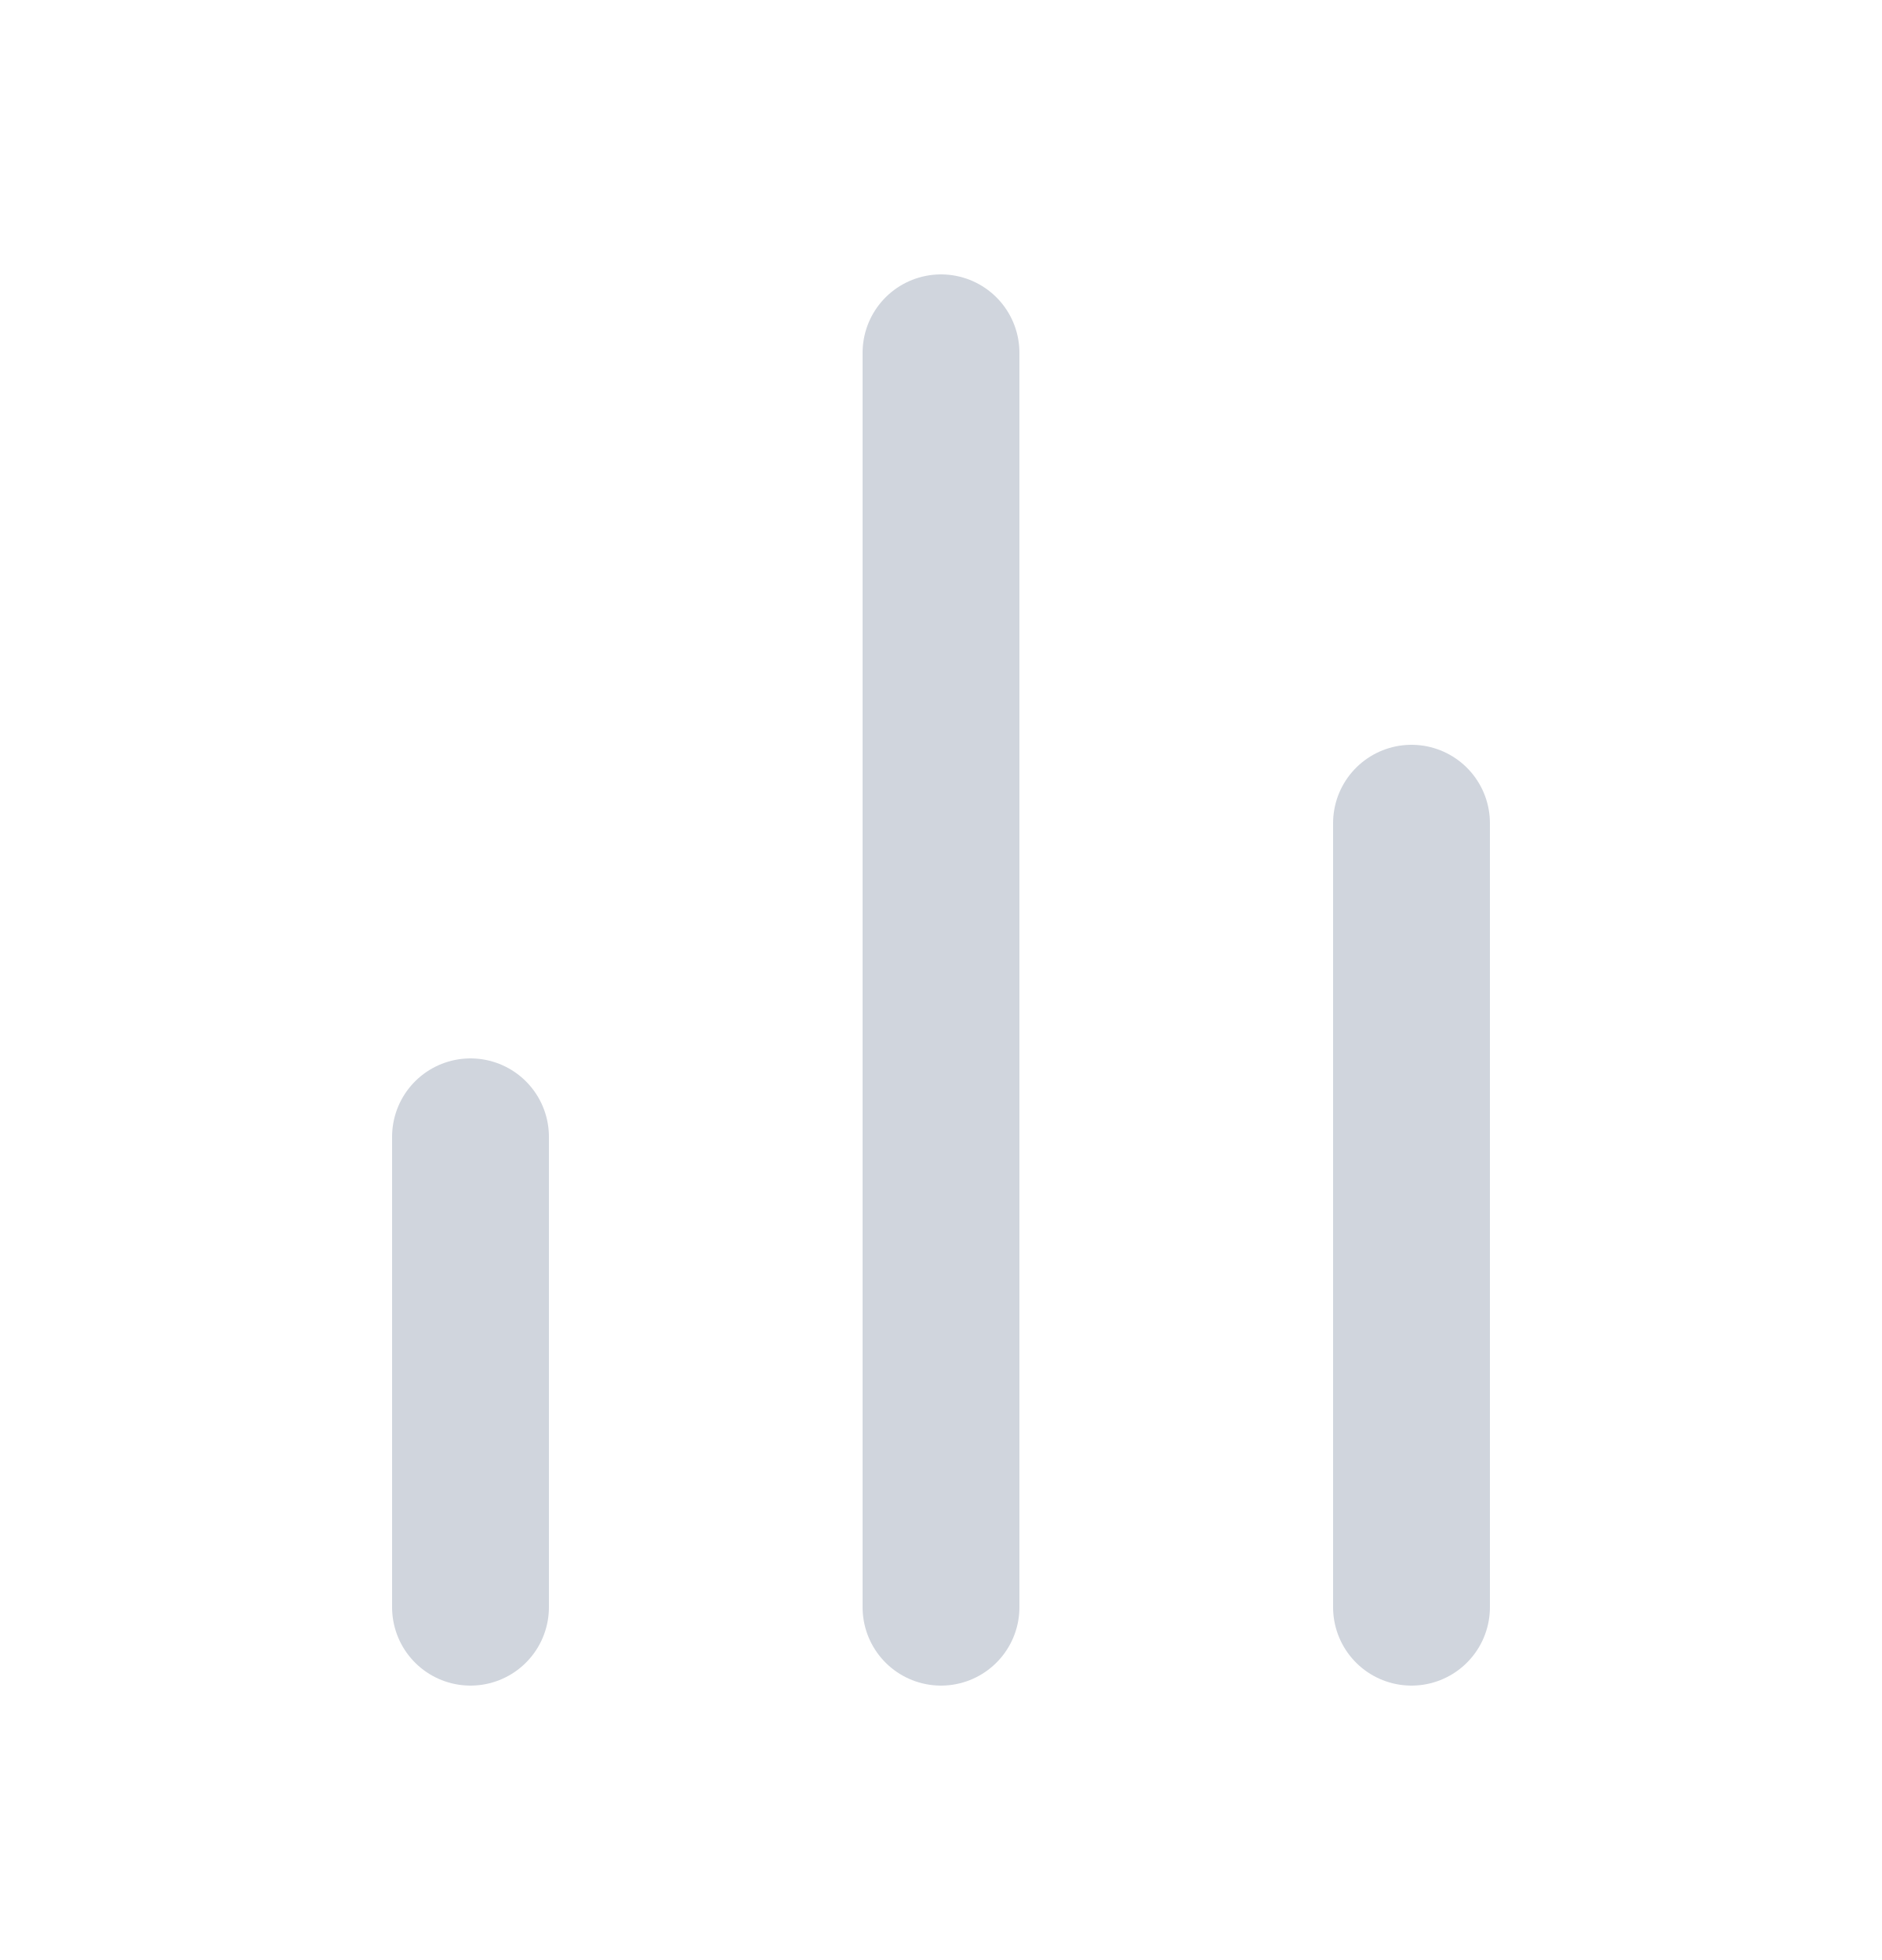
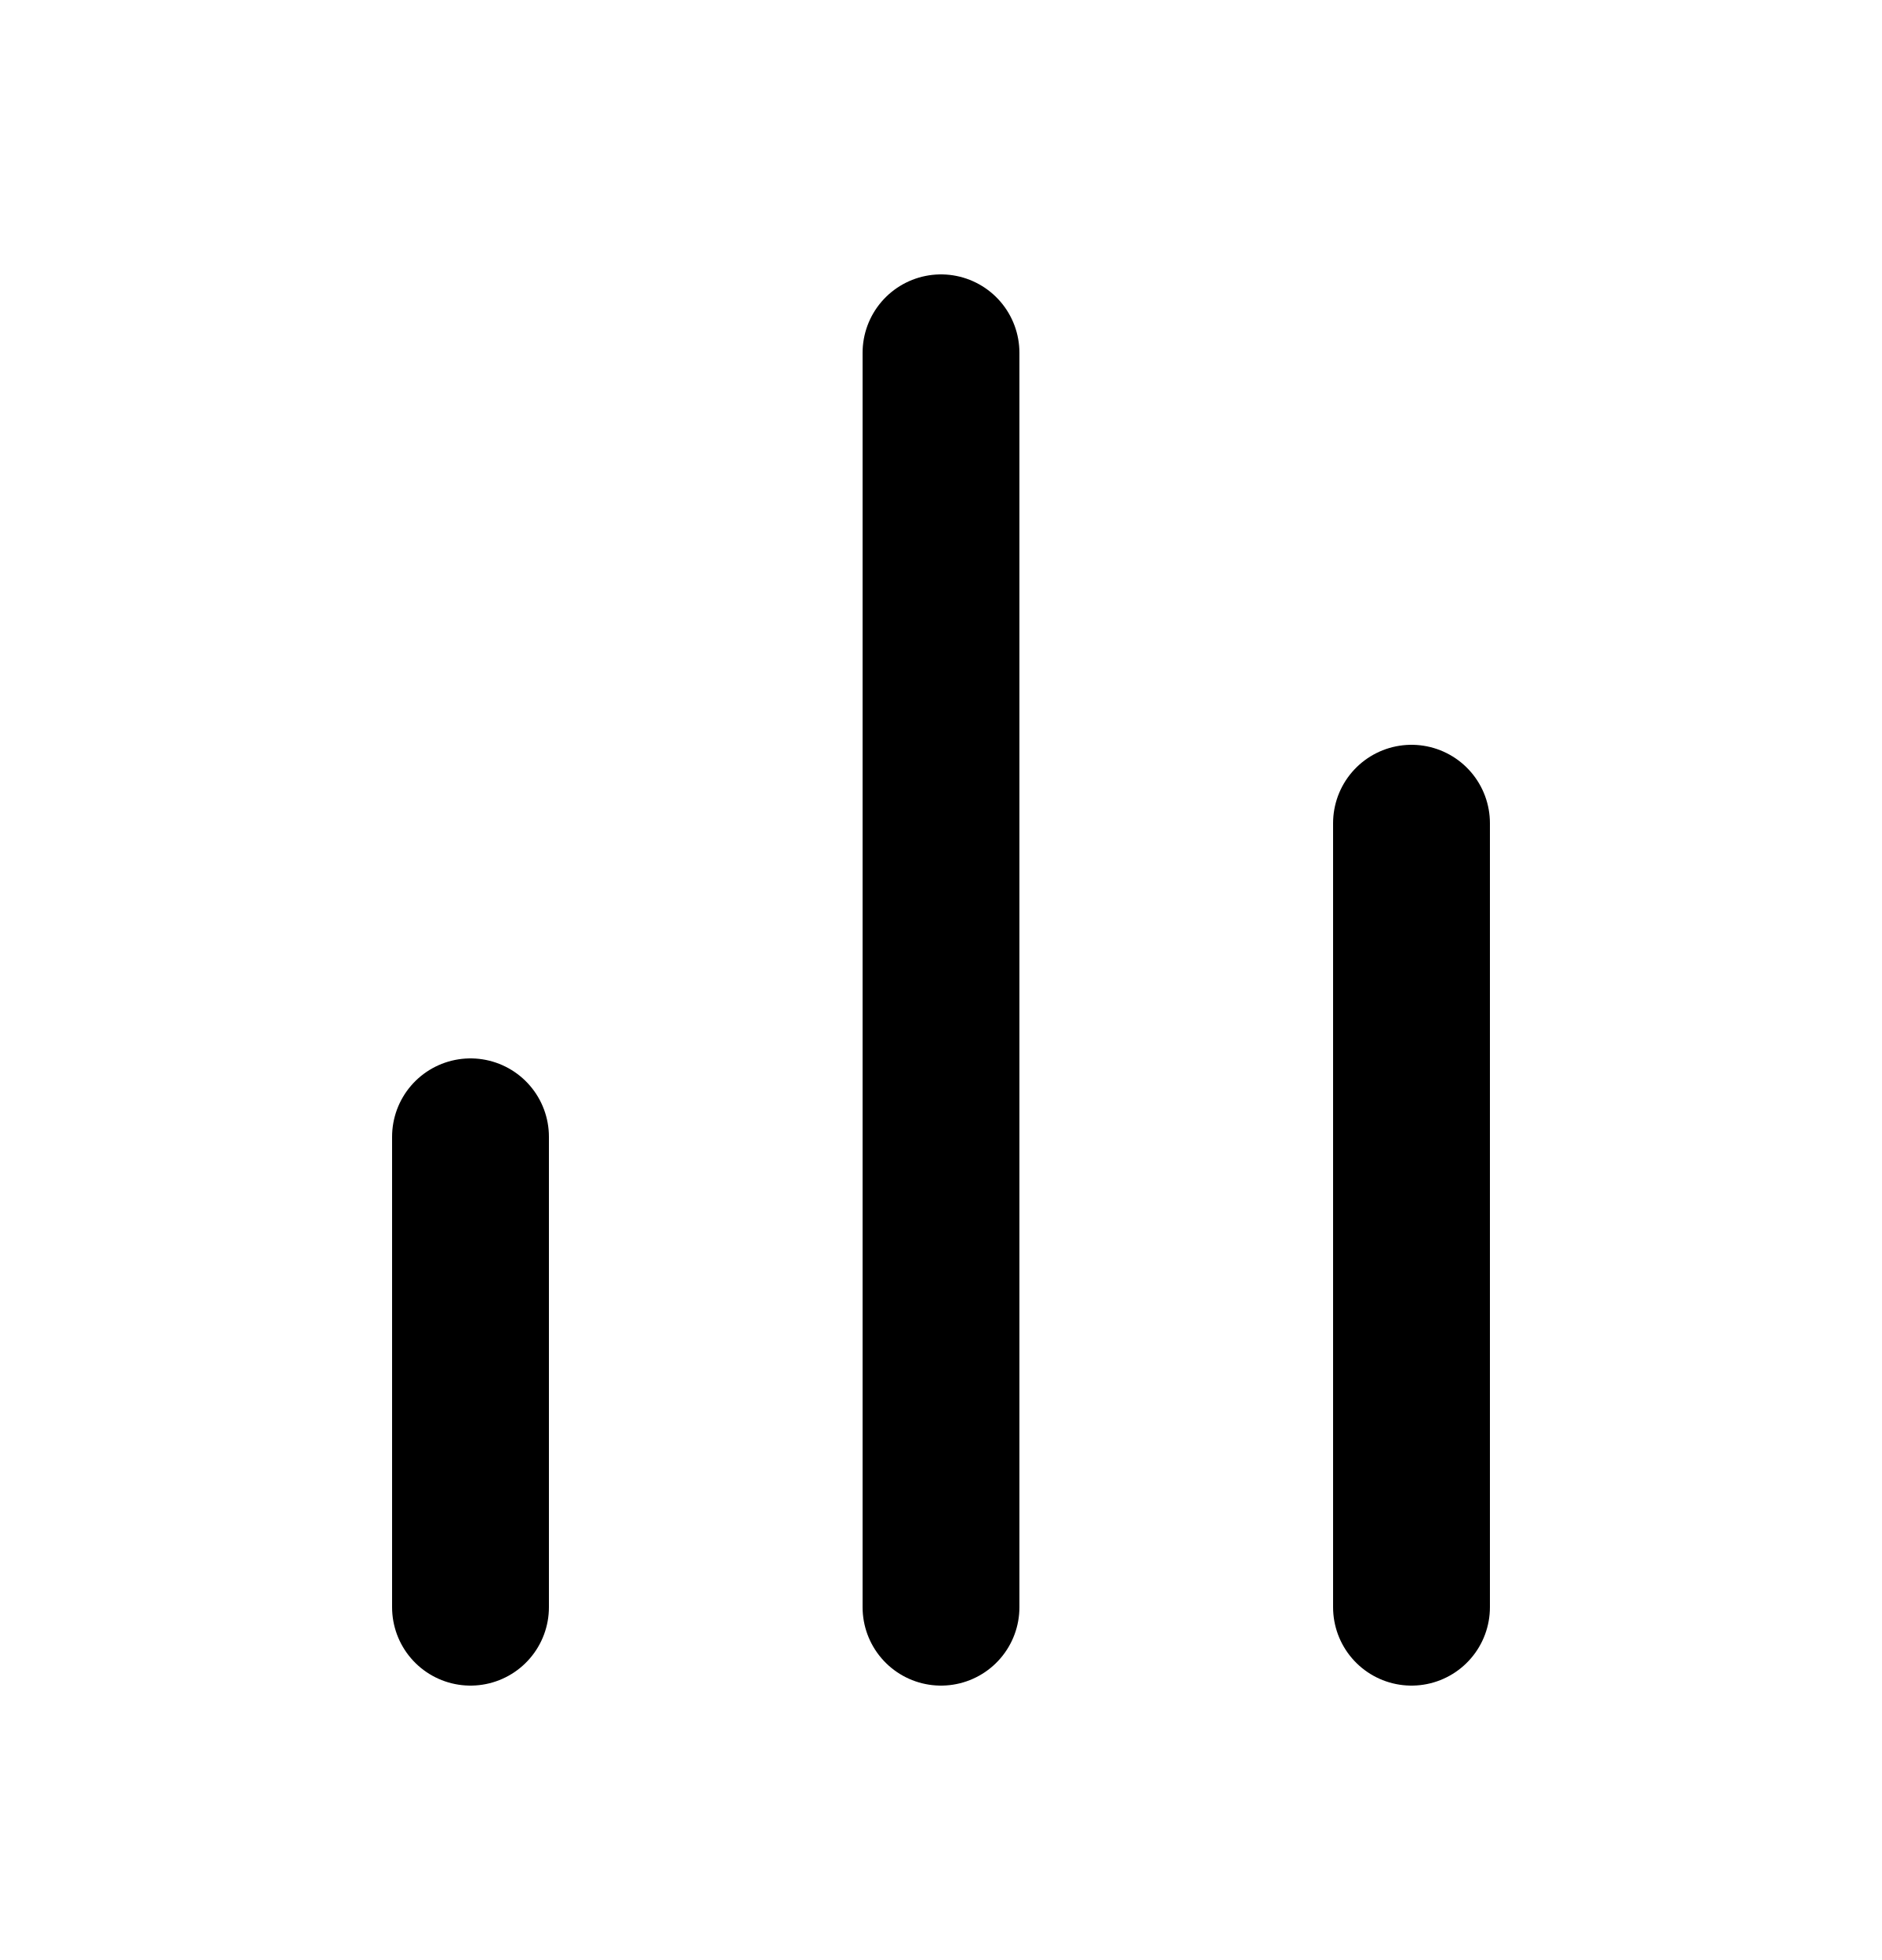
<svg xmlns="http://www.w3.org/2000/svg" width="24" height="25" viewBox="0 0 24 25" fill="none">
-   <path d="M18 20.5V10.5M12 20.5V4.5M6 20.5V14.5" stroke="#D0D5DD" stroke-width="2" stroke-linecap="round" stroke-linejoin="round" />
+   <path d="M18 20.5V10.5M12 20.5V4.5M6 20.5V14.5" stroke="currentColor" stroke-width="2" stroke-linecap="round" stroke-linejoin="round" />
</svg>
